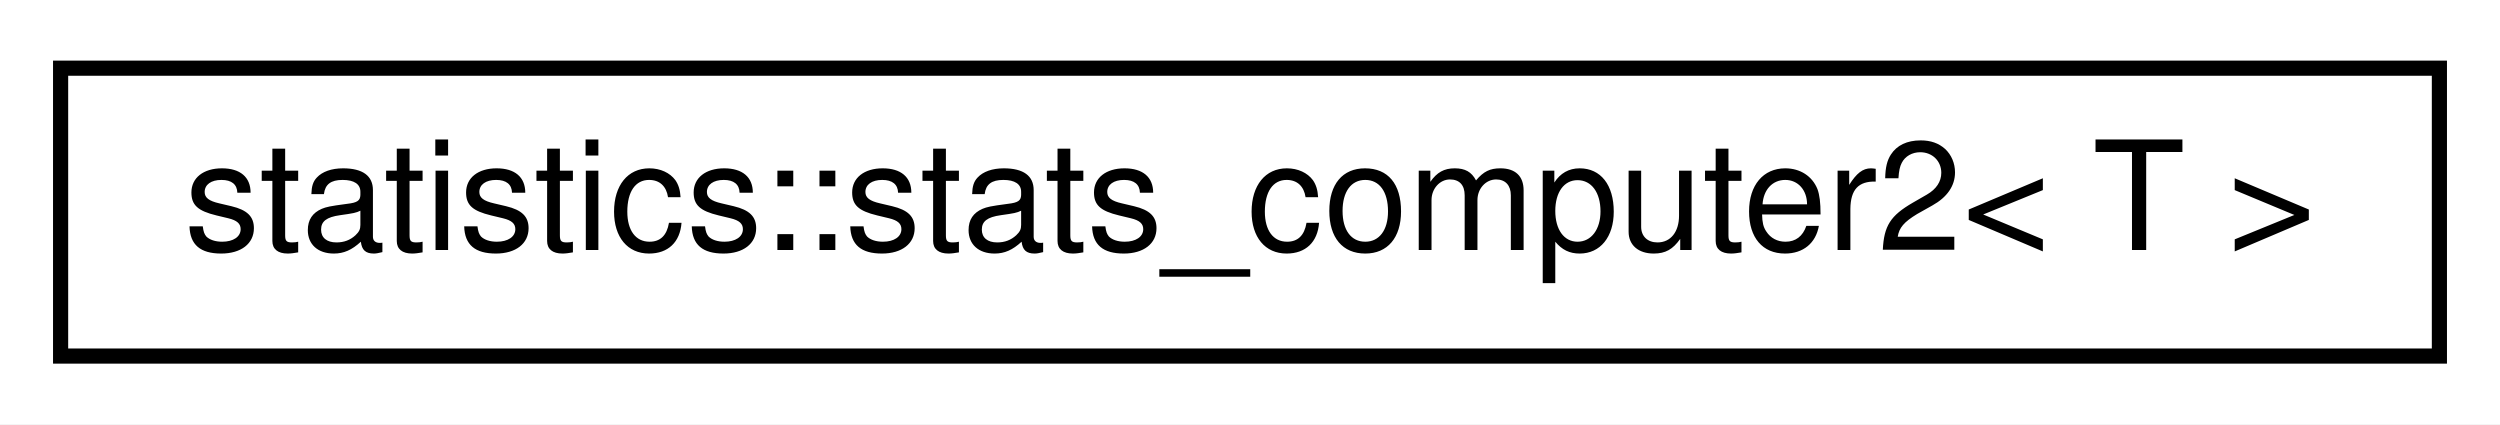
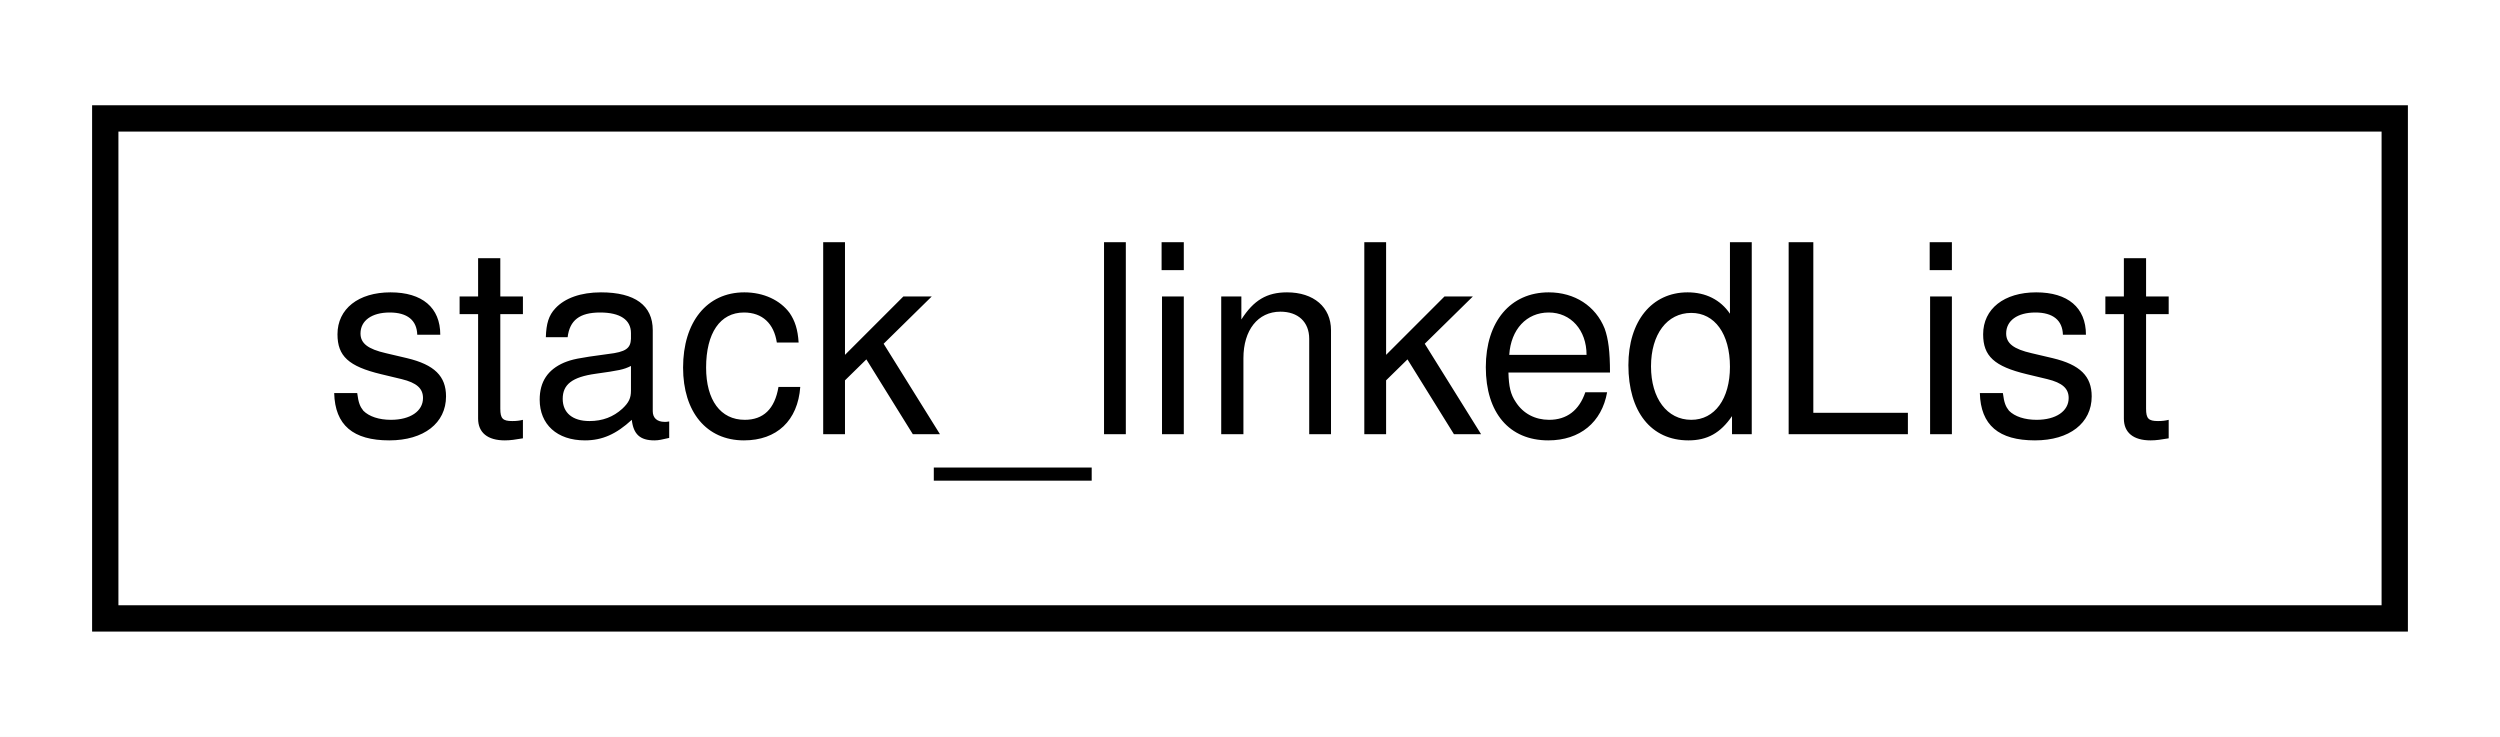
- <svg xmlns="http://www.w3.org/2000/svg" xmlns:xlink="http://www.w3.org/1999/xlink" width="165pt" height="28pt" viewBox="0.00 0.00 165.00 28.00">
+ <svg xmlns="http://www.w3.org/2000/svg" xmlns:xlink="http://www.w3.org/1999/xlink" width="95pt" height="28pt" viewBox="0.00 0.00 95.00 28.00">
  <g id="graph0" class="graph" transform="scale(1 1) rotate(0) translate(4 24)">
-     <polygon fill="white" stroke="transparent" points="-4,4 -4,-24 161,-24 161,4 -4,4" />
+     <polygon fill="white" stroke="transparent" points="-4,4 -4,-24 91,-24 91,4 -4,4" />
    <g id="node1" class="node">
      <g id="a_node1">
-         <a xlink:href="d8/dab/classstatistics_1_1stats__computer2.html" target="_top" xlink:title=" ">
-           <polygon fill="white" stroke="black" points="0,-0.5 0,-19.5 157,-19.5 157,-0.5 0,-0.5" />
-           <text text-anchor="middle" x="78.5" y="-7.5" font-family="Helvetica,sans-Serif" font-size="10.00">statistics::stats_computer2&lt; T &gt;</text>
+         <a xlink:href="d2/dc4/classstack__linked_list.html" target="_top" xlink:title=" ">
+           <polygon fill="white" stroke="black" points="0,-0.5 0,-19.5 87,-19.5 87,-0.5 0,-0.5" />
+           <text text-anchor="middle" x="43.5" y="-7.5" font-family="Helvetica,sans-Serif" font-size="10.00">stack_linkedList</text>
        </a>
      </g>
    </g>
  </g>
</svg>
